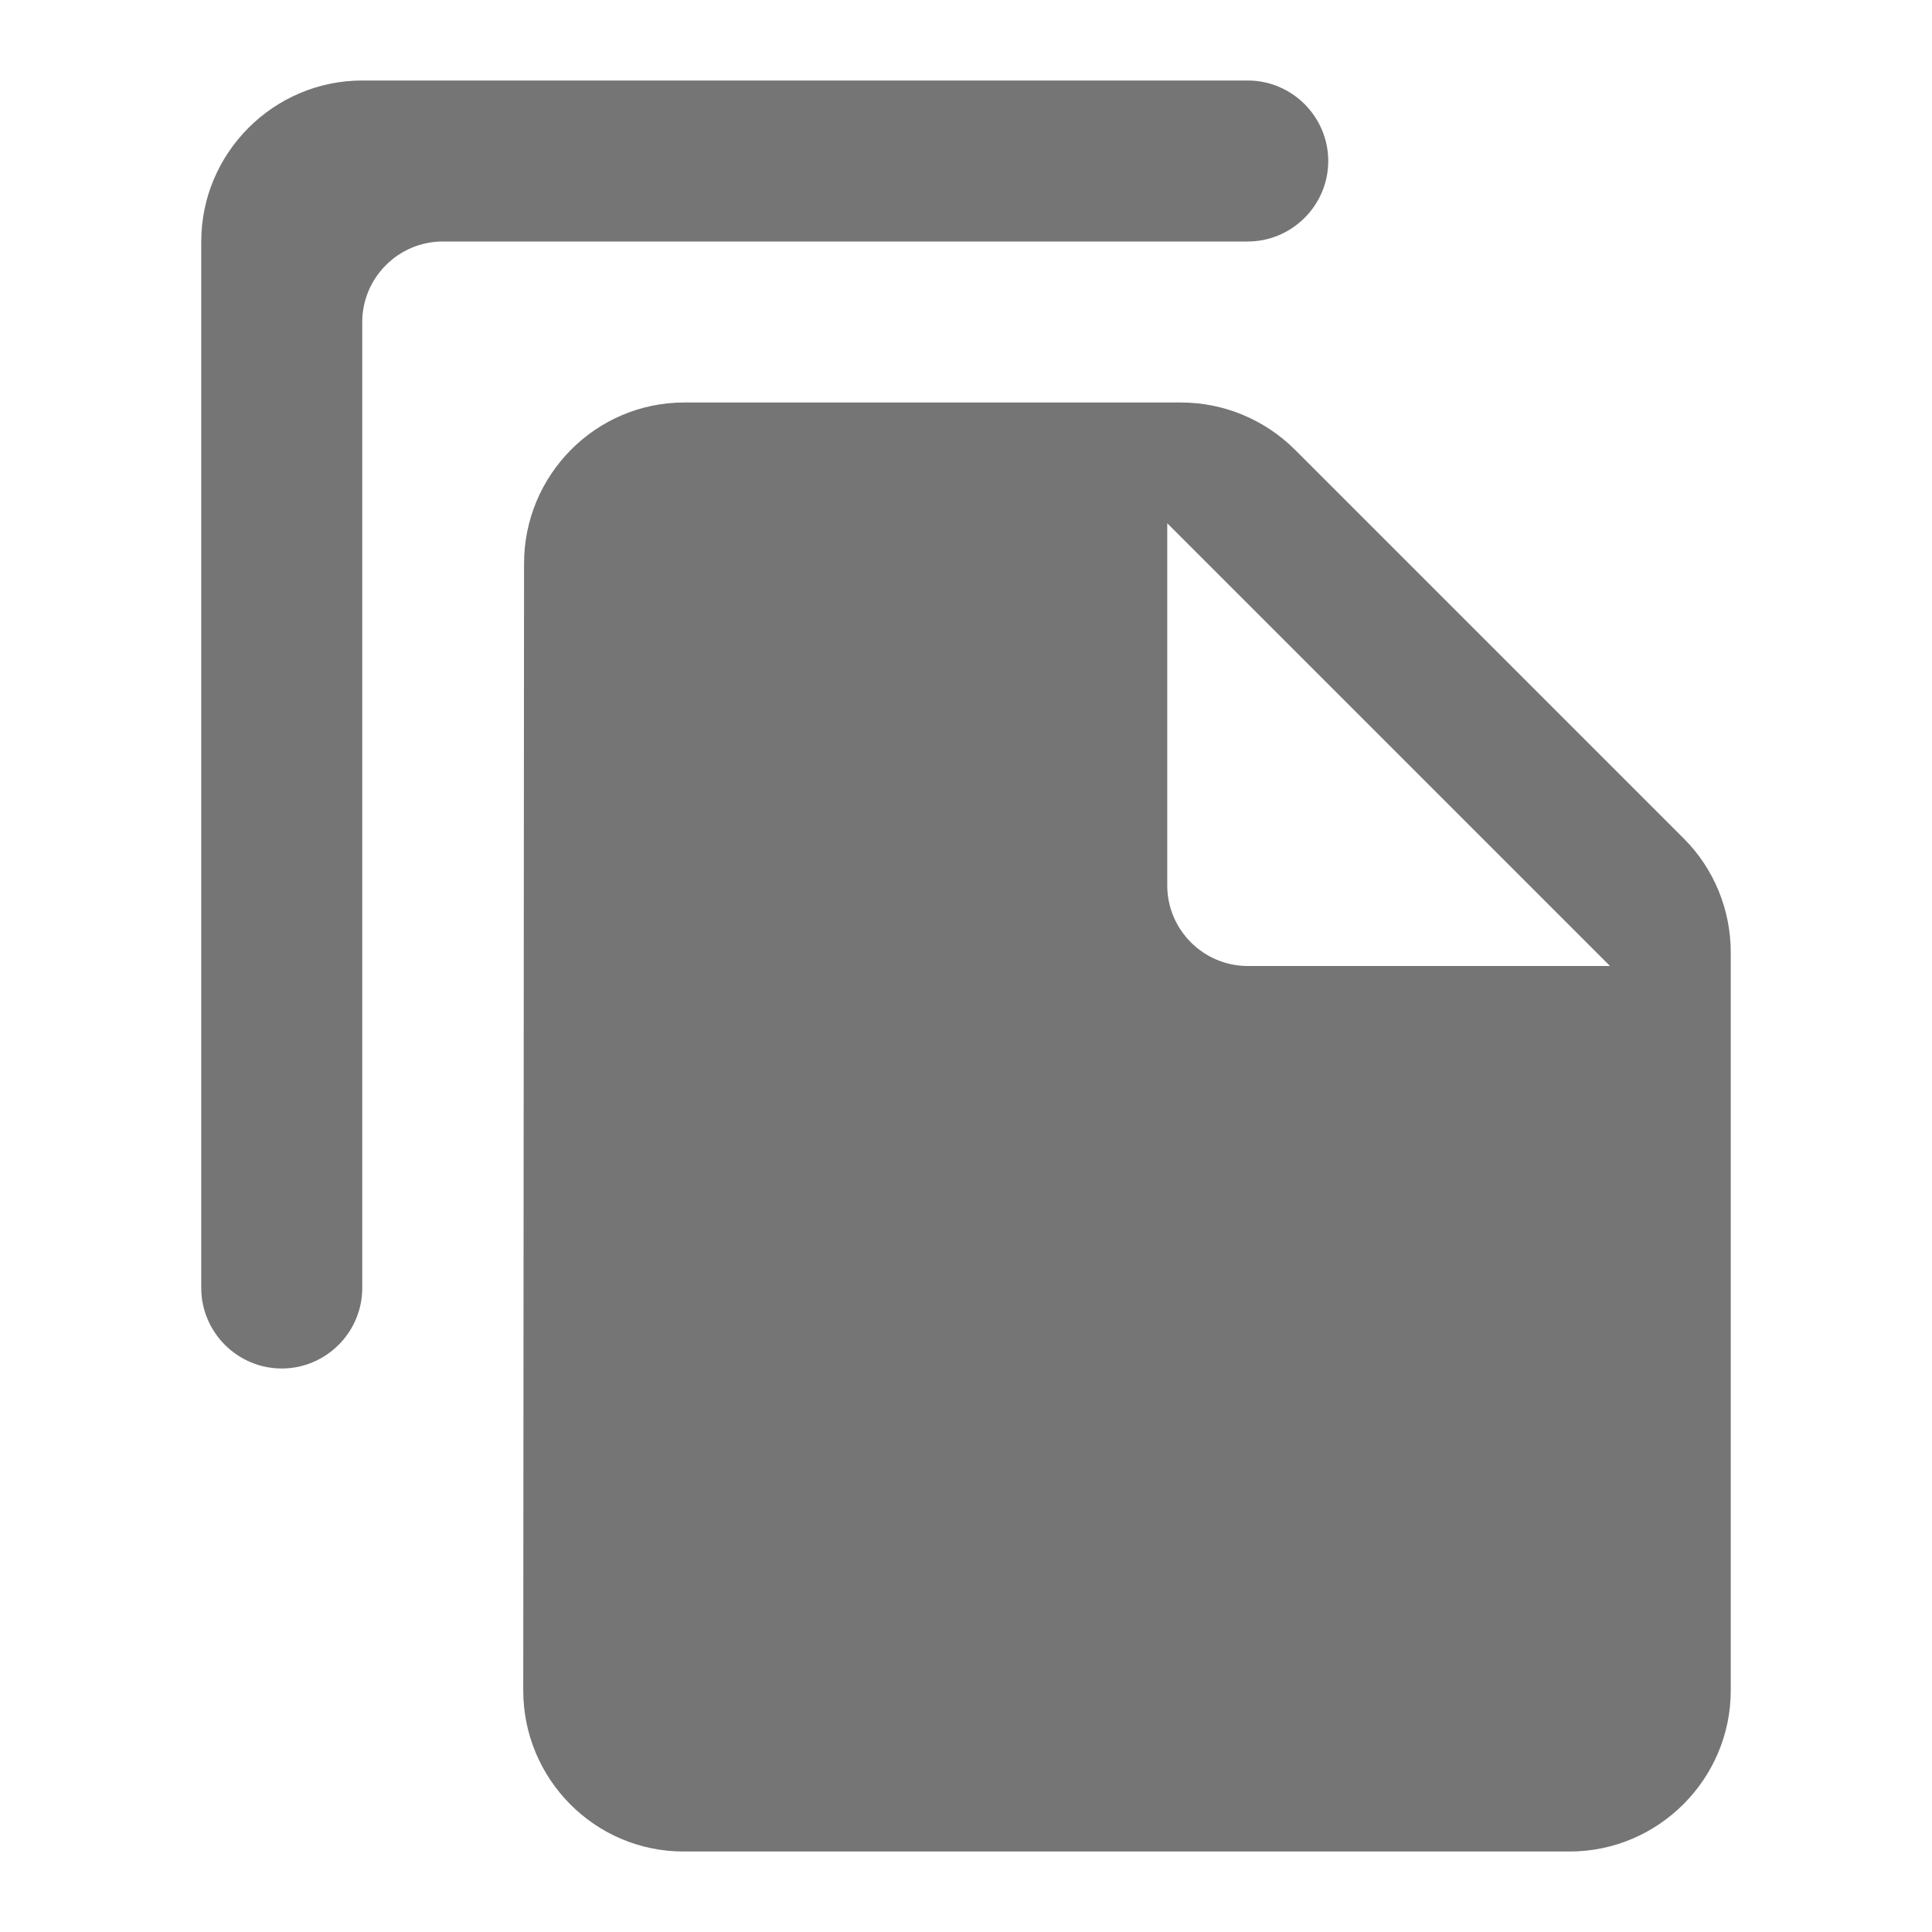
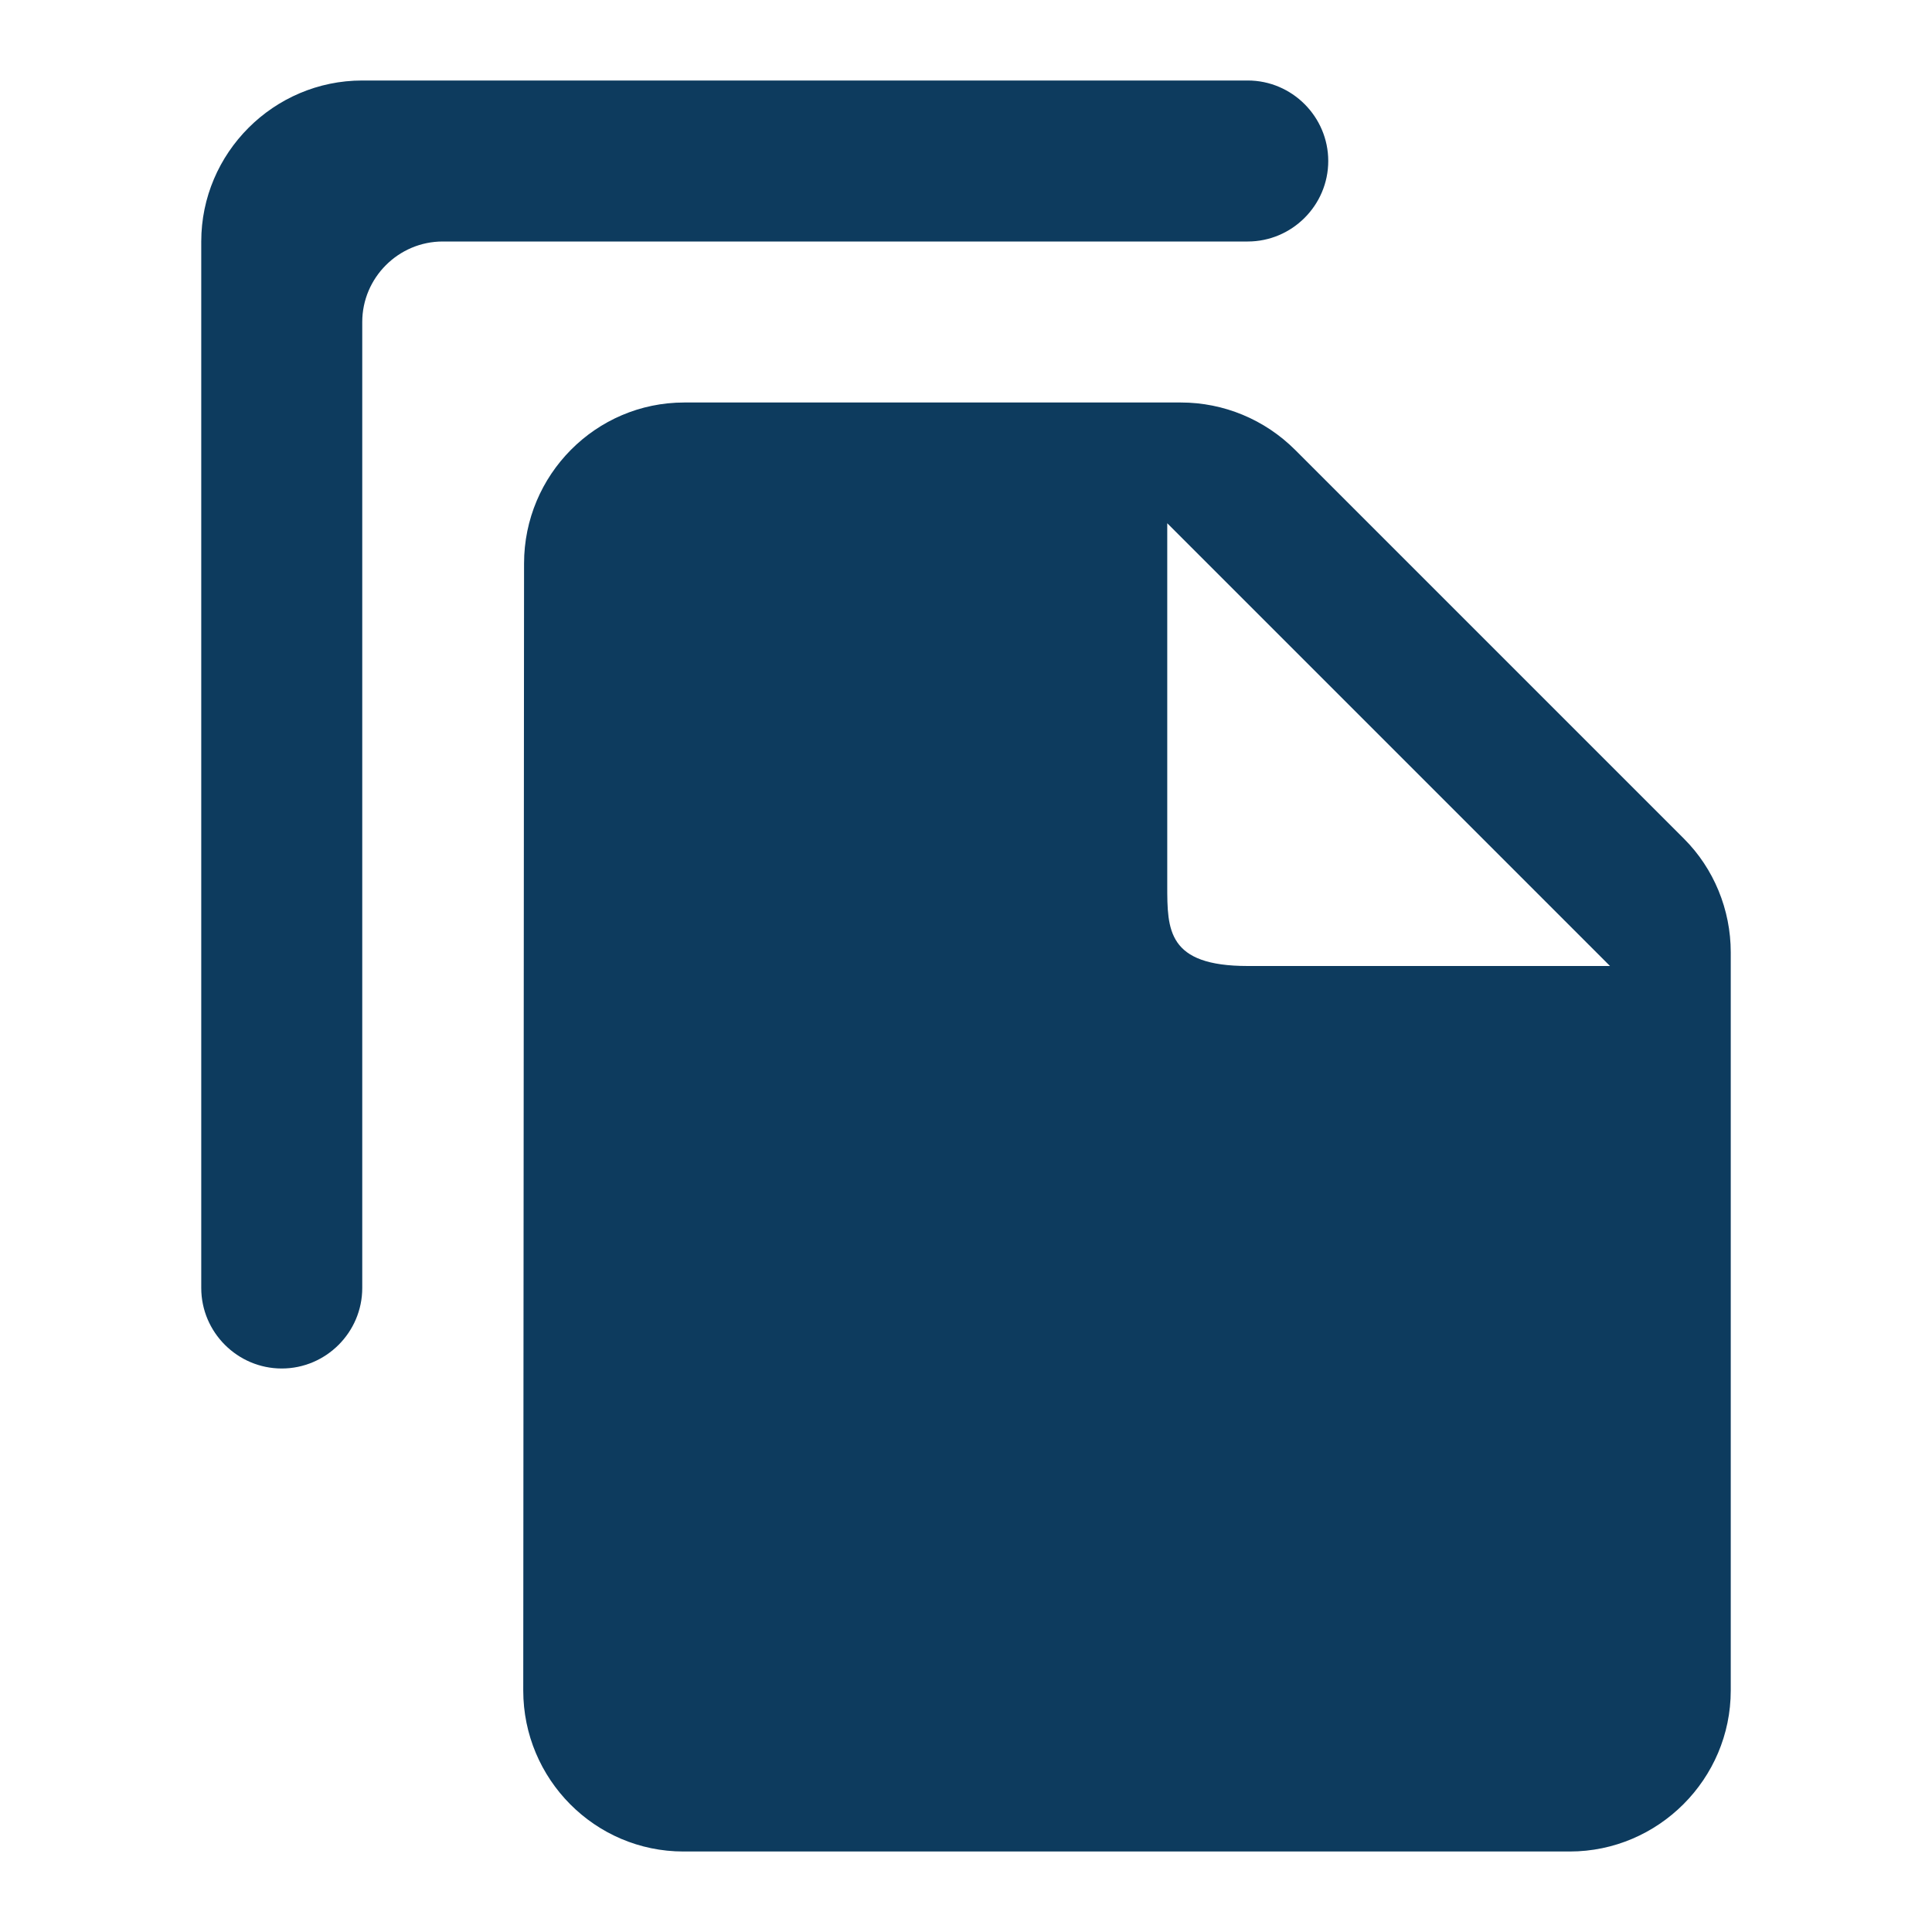
<svg xmlns="http://www.w3.org/2000/svg" width="24" height="24" viewBox="0 0 24 24" fill="none">
  <g id="file_copy_24px">
-     <path id="icon/content/file_copy_24px" fill-rule="evenodd" clip-rule="evenodd" d="M15.5 1H4.5C3.4 1 2.5 1.9 2.5 3V16C2.5 16.55 2.95 17 3.5 17C4.05 17 4.5 16.55 4.5 16V4C4.5 3.45 4.95 3 5.5 3H15.5C16.05 3 16.5 2.55 16.5 2C16.5 1.45 16.05 1 15.5 1ZM16.09 5.59L20.92 10.42C21.29 10.79 21.5 11.3 21.5 11.83V21C21.5 22.1 20.6 23 19.5 23H8.49C7.39 23 6.5 22.1 6.5 21L6.51 7C6.51 5.9 7.4 5 8.5 5H14.67C15.2 5 15.71 5.21 16.09 5.59ZM20 12H15.5C14.95 12 14.5 11.55 14.5 11V6.5L20 12Z" fill="black" fill-opacity="0.54" />
+     <path id="icon/content/file_copy_24px" fill-rule="evenodd" clip-rule="evenodd" d="M15.5 1H4.5C3.4 1 2.5 1.9 2.5 3V16C2.5 16.55 2.95 17 3.5 17C4.05 17 4.5 16.55 4.5 16V4C4.5 3.45 4.95 3 5.5 3H15.5C16.05 3 16.5 2.55 16.5 2C16.5 1.45 16.05 1 15.5 1ZM16.09 5.59L20.92 10.42C21.29 10.79 21.5 11.3 21.5 11.83V21C21.5 22.1 20.6 23 19.5 23H8.49C7.39 23 6.5 22.1 6.5 21L6.51 7C6.51 5.9 7.4 5 8.5 5H14.67C15.2 5 15.71 5.21 16.09 5.59ZM20 12H15.5C14.5 12 14.5 11.55 14.5 11V6.5L20 12Z" fill="#0D3B5E" />
  </g>
</svg>
